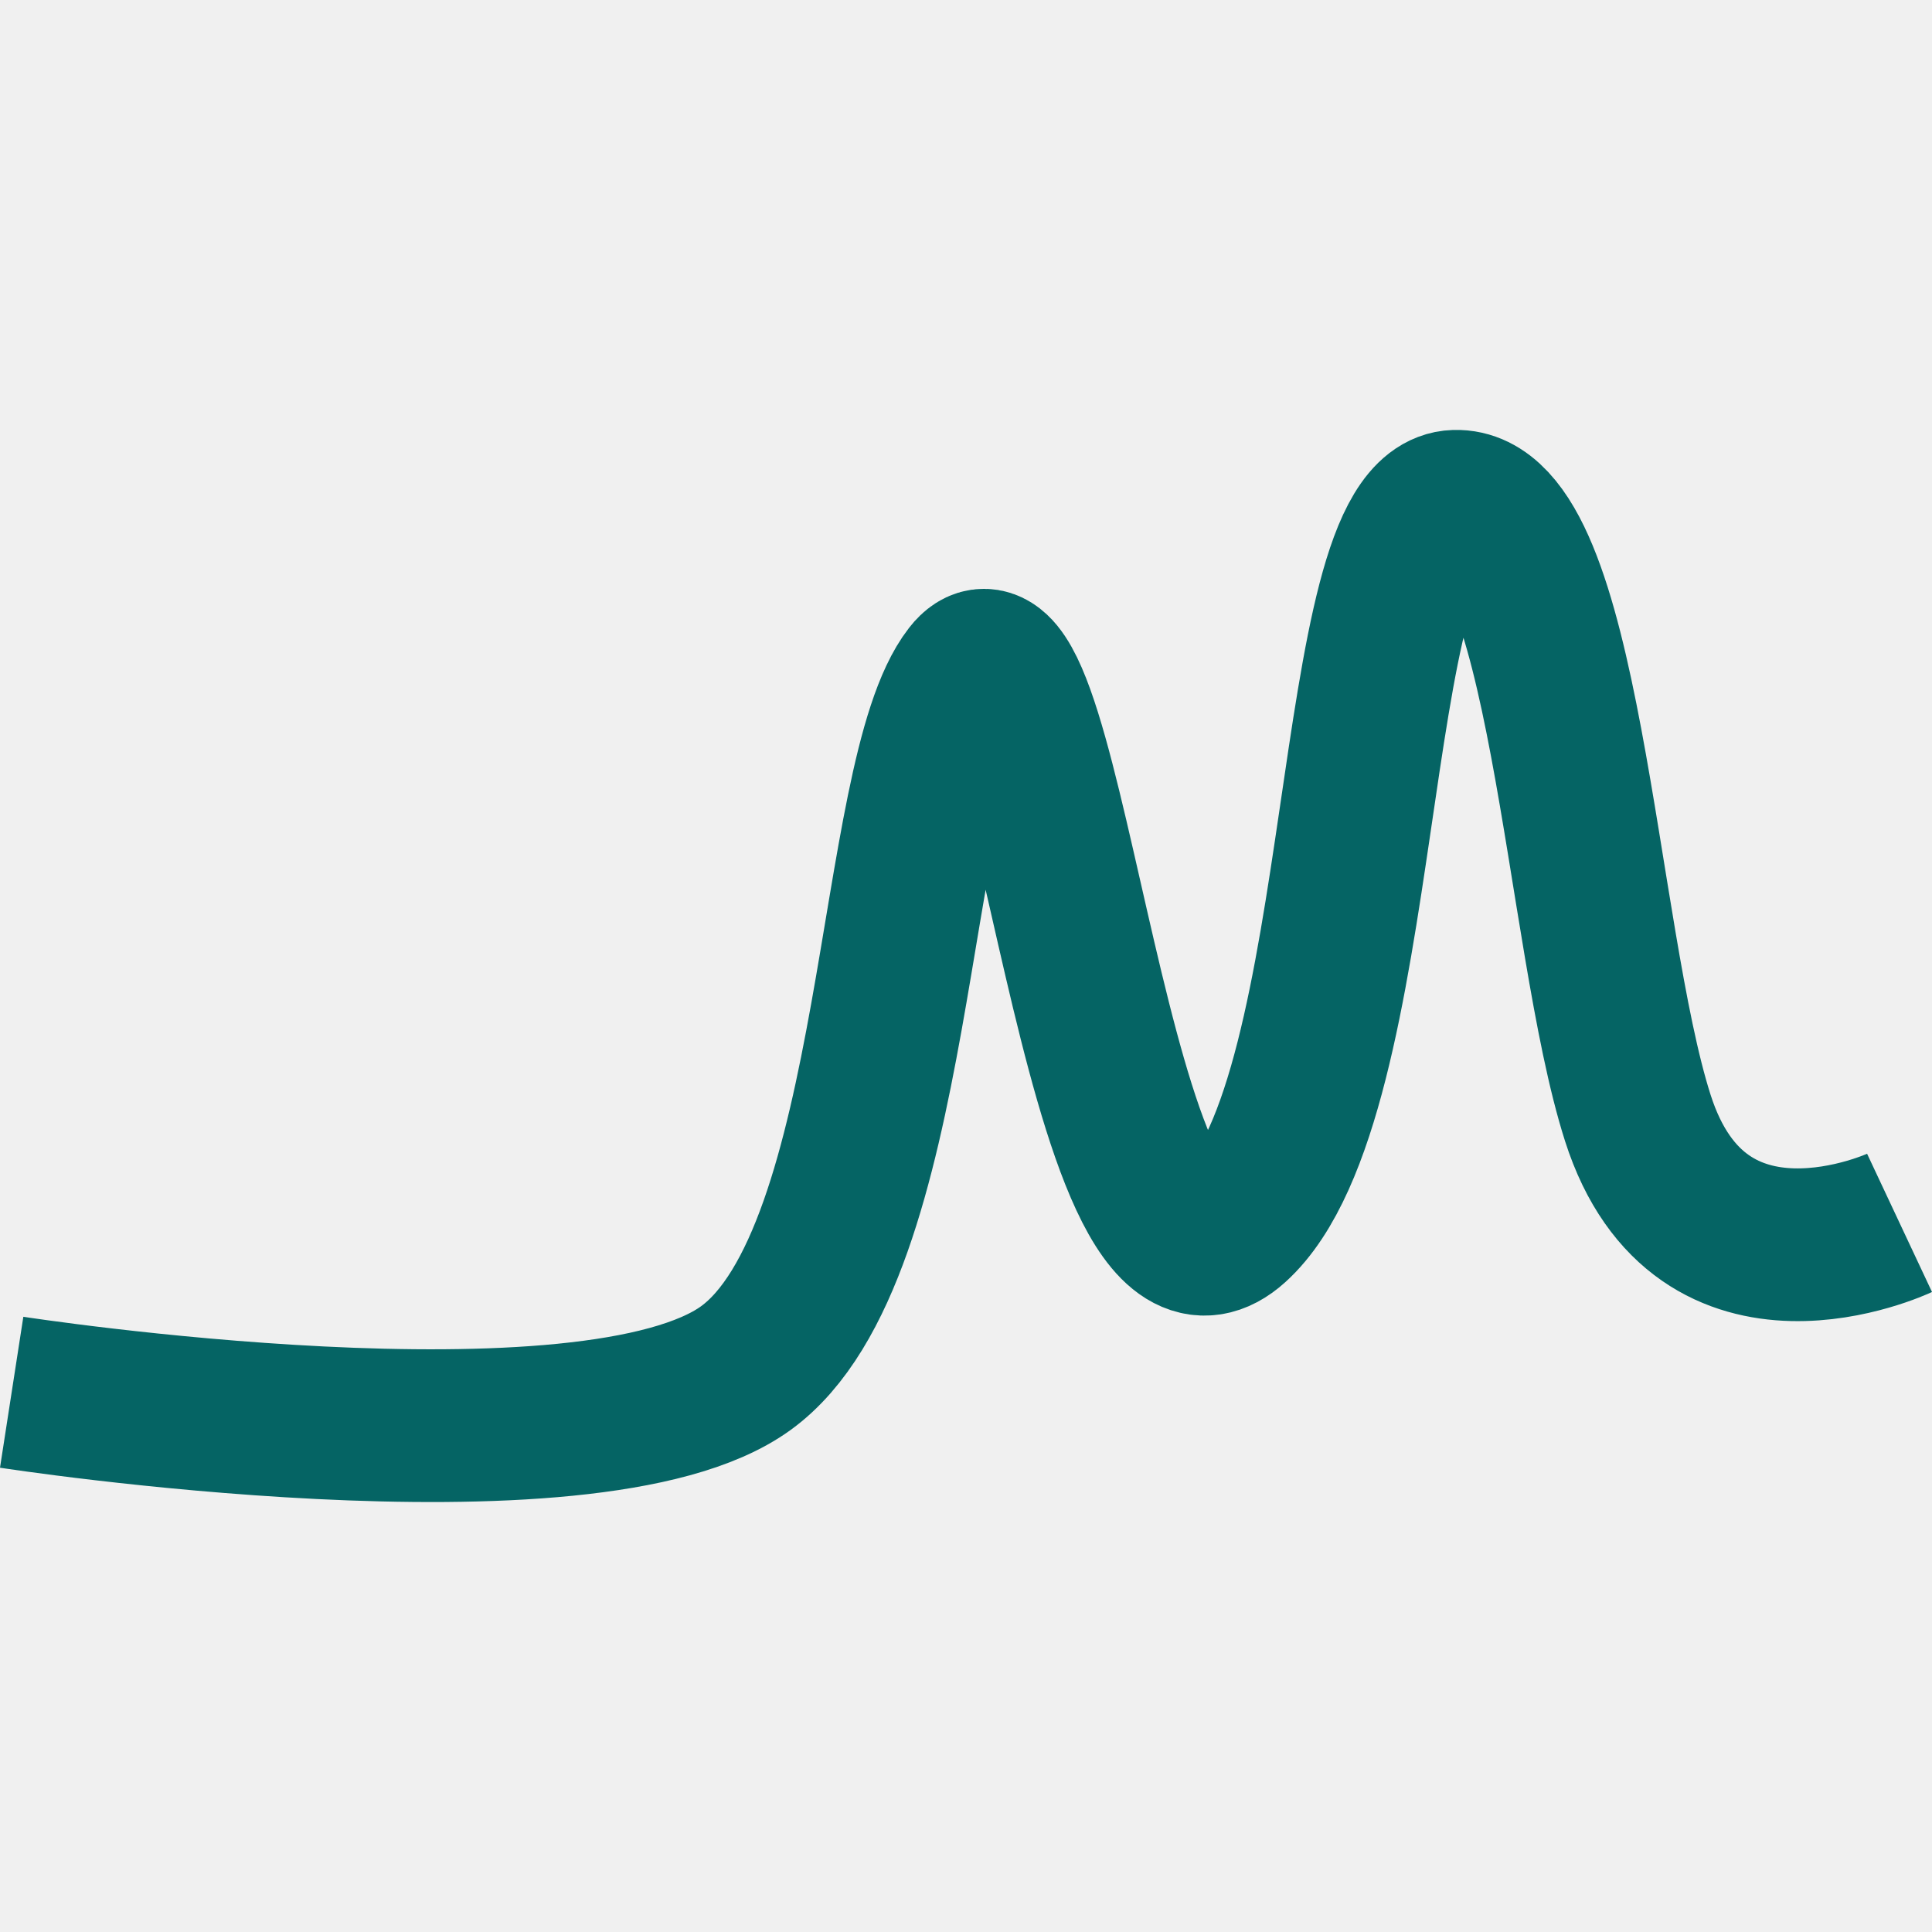
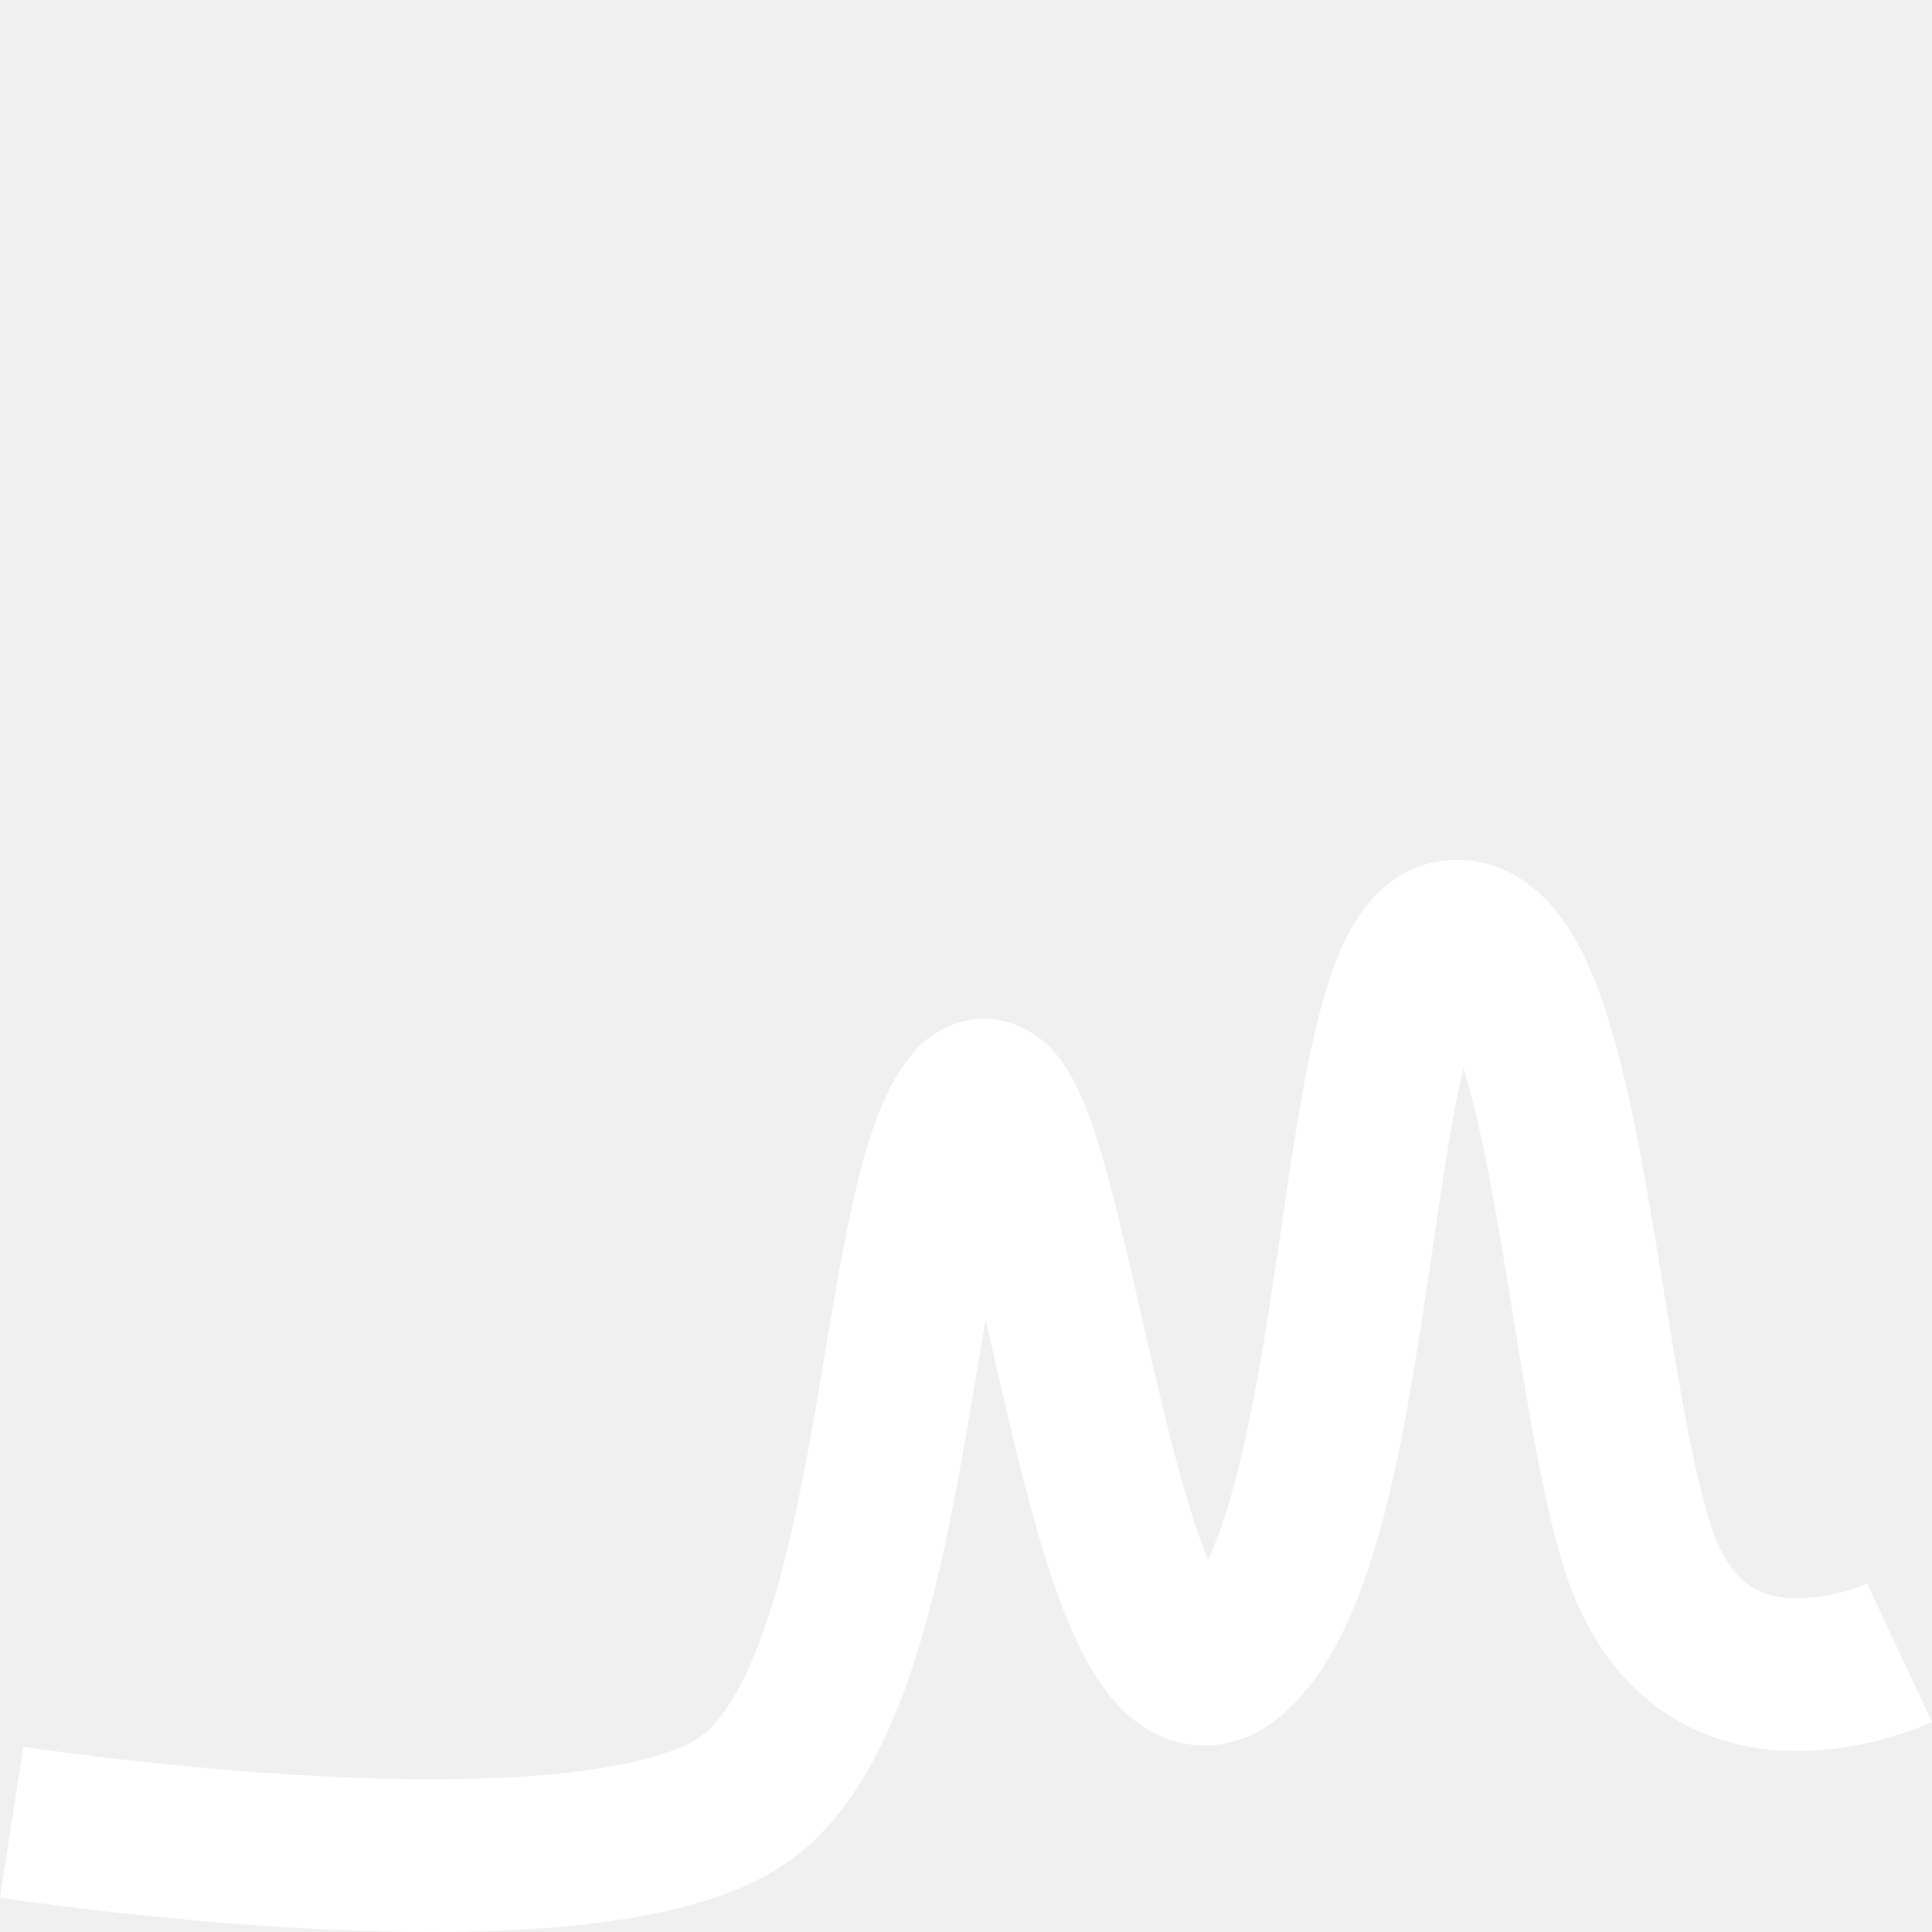
<svg xmlns="http://www.w3.org/2000/svg" width="128" height="128" viewBox="0 0 128 128" id="svg2" version="1.1">
  <defs id="defs4" />
  <g id="layer1" transform="translate(0,-924.3622)">
    <text xml:space="preserve" style="font-style:normal;font-variant:normal;font-weight:normal;font-stretch:normal;font-size:20.257px;line-height:125%;font-family:Arial;-inkscape-font-specification:Arial;letter-spacing:0px;word-spacing:0px;fill:#990000;fill-opacity:1;stroke:none" x="-1.771" y="1080.901" id="text3757-2" transform="scale(0.986353,1.013836)">
      <tspan id="tspan3759-2" x="-1.771" y="1080.901" style="font-weight:bold;-inkscape-font-specification:'Arial Bold';fill:#990000;fill-opacity:1">Data Analysis</tspan>
    </text>
-     <path style="fill:none;stroke:#056464;stroke-width:10.119;stroke-linecap:butt;stroke-linejoin:miter;stroke-miterlimit:4;stroke-dasharray:none;stroke-opacity:1" d="m 0.773,1016.602 c 0,0 38.284,5.922 48.645,-1.602 10.361,-7.524 9.516,-39.144 14.812,-45.946 5.296,-6.802 8.352,44.824 17.535,36.498 9.183,-8.325 7.319,-47.421 14.644,-47.646 7.325,-0.225 8.247,28.463 12.1,40.522 4.194,13.127 17.341,6.953 17.341,6.953" id="path3761-7" />
+     <path style="fill:none;stroke:#ffffff;stroke-width:10.119;stroke-linecap:butt;stroke-linejoin:miter;stroke-miterlimit:4;stroke-dasharray:none;stroke-opacity:1" d="m 0.773,1045.086 c 0,0 38.284,5.922 48.645,-1.602 10.361,-7.524 9.516,-39.144 14.812,-45.946 5.296,-6.802 8.352,44.824 17.535,36.498 9.183,-8.325 7.319,-47.421 14.644,-47.646 7.325,-0.225 8.247,28.463 12.1,40.522 4.194,13.127 17.341,6.953 17.341,6.953" id="path3761-7" />
+     <path id="path4136" d="m 169.555,1048.949 c 0,0 38.284,5.922 48.645,-1.602 10.361,-7.524 9.516,-39.144 14.812,-45.946 5.296,-6.802 8.352,44.824 17.535,36.498 9.183,-8.325 7.319,-47.421 14.644,-47.646 7.325,-0.225 8.247,28.463 12.1,40.522 4.194,13.127 17.341,6.953 17.341,6.953" style="fill:#ffffff;stroke:#056464;stroke-width:10.119;stroke-linecap:butt;stroke-linejoin:miter;stroke-miterlimit:4;stroke-dasharray:none;stroke-opacity:1" />
  </g>
</svg>
